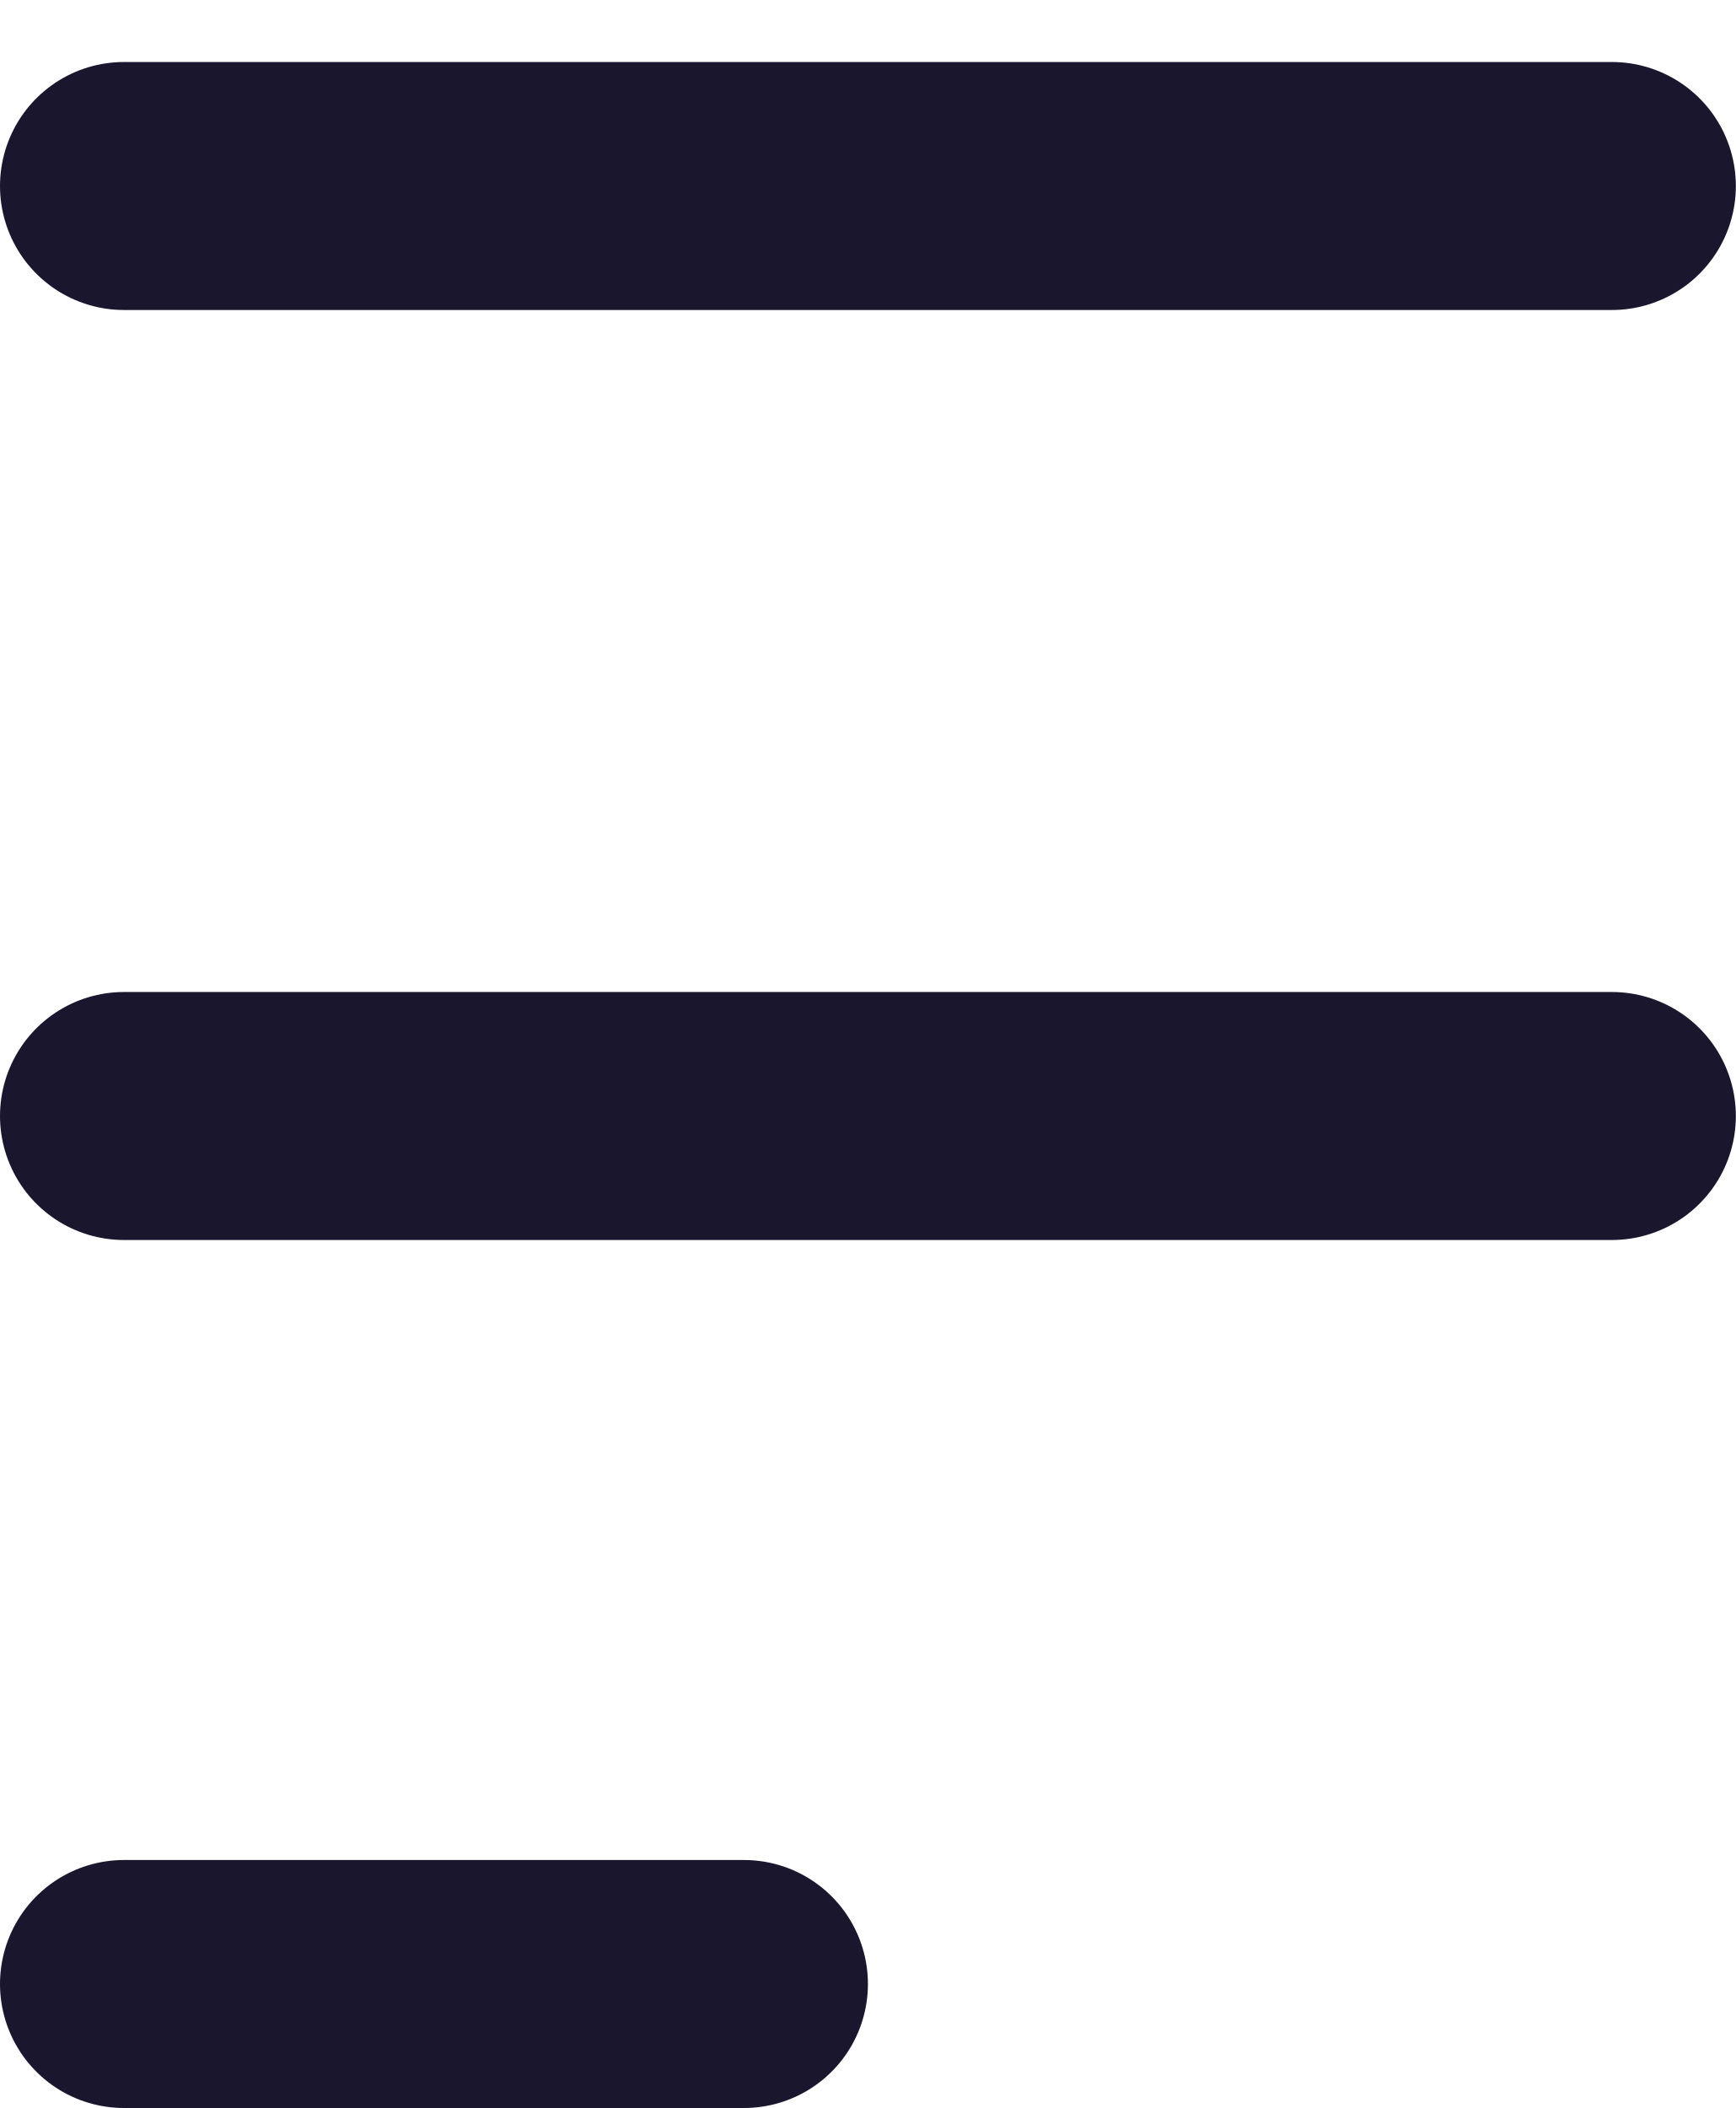
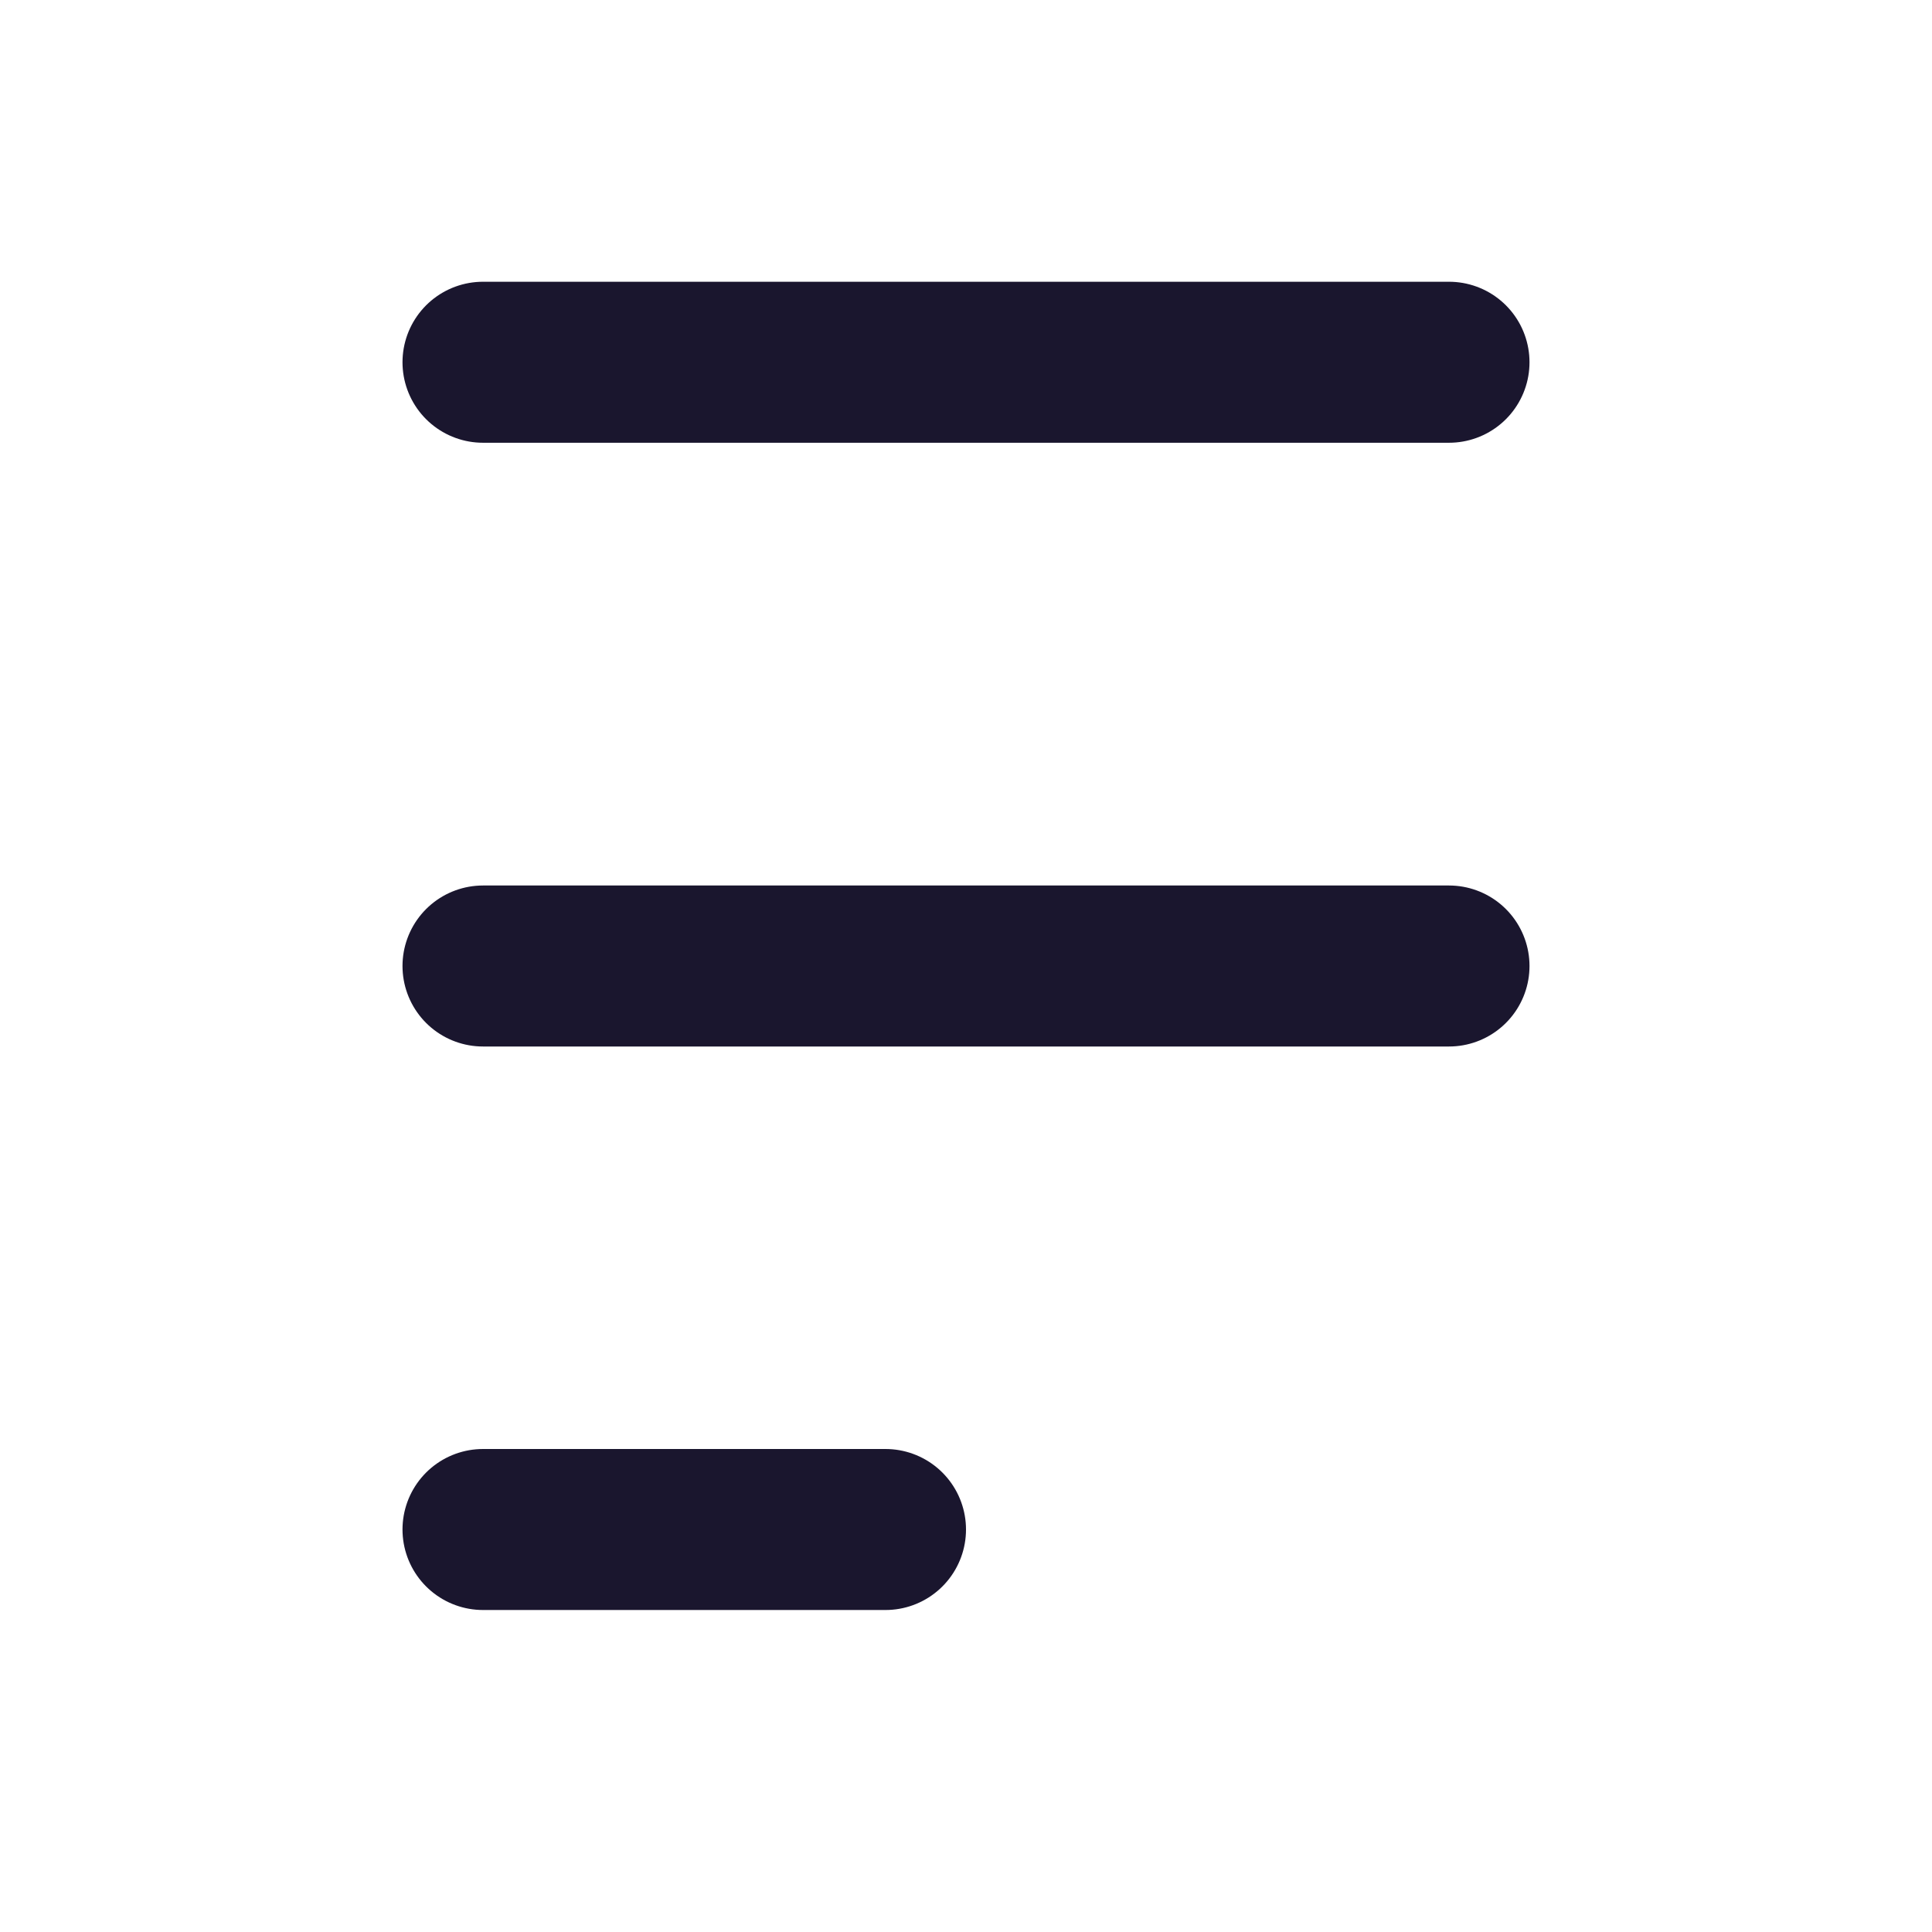
- <svg xmlns="http://www.w3.org/2000/svg" width="14" height="17" viewBox="0 0 14 17" fill="none">
-   <path d="M13 1.5H1" stroke="#1A162E" stroke-width="2" stroke-linecap="round" stroke-linejoin="round" />
-   <path d="M13 9H1" stroke="#1A162E" stroke-width="2" stroke-linecap="round" stroke-linejoin="round" />
-   <path d="M6 16H1" stroke="#1A162E" stroke-width="2" stroke-linecap="round" stroke-linejoin="round" />
+ <svg xmlns="http://www.w3.org/2000/svg" width="24" height="24" viewBox="0 0 24 24" fill="none">
+   <path d="M18 4.5H6" stroke="#1A162E" stroke-width="2" stroke-linecap="round" stroke-linejoin="round" />
+   <path d="M18 12H6" stroke="#1A162E" stroke-width="2" stroke-linecap="round" stroke-linejoin="round" />
+   <path d="M11 19H6" stroke="#1A162E" stroke-width="2" stroke-linecap="round" stroke-linejoin="round" />
</svg>
